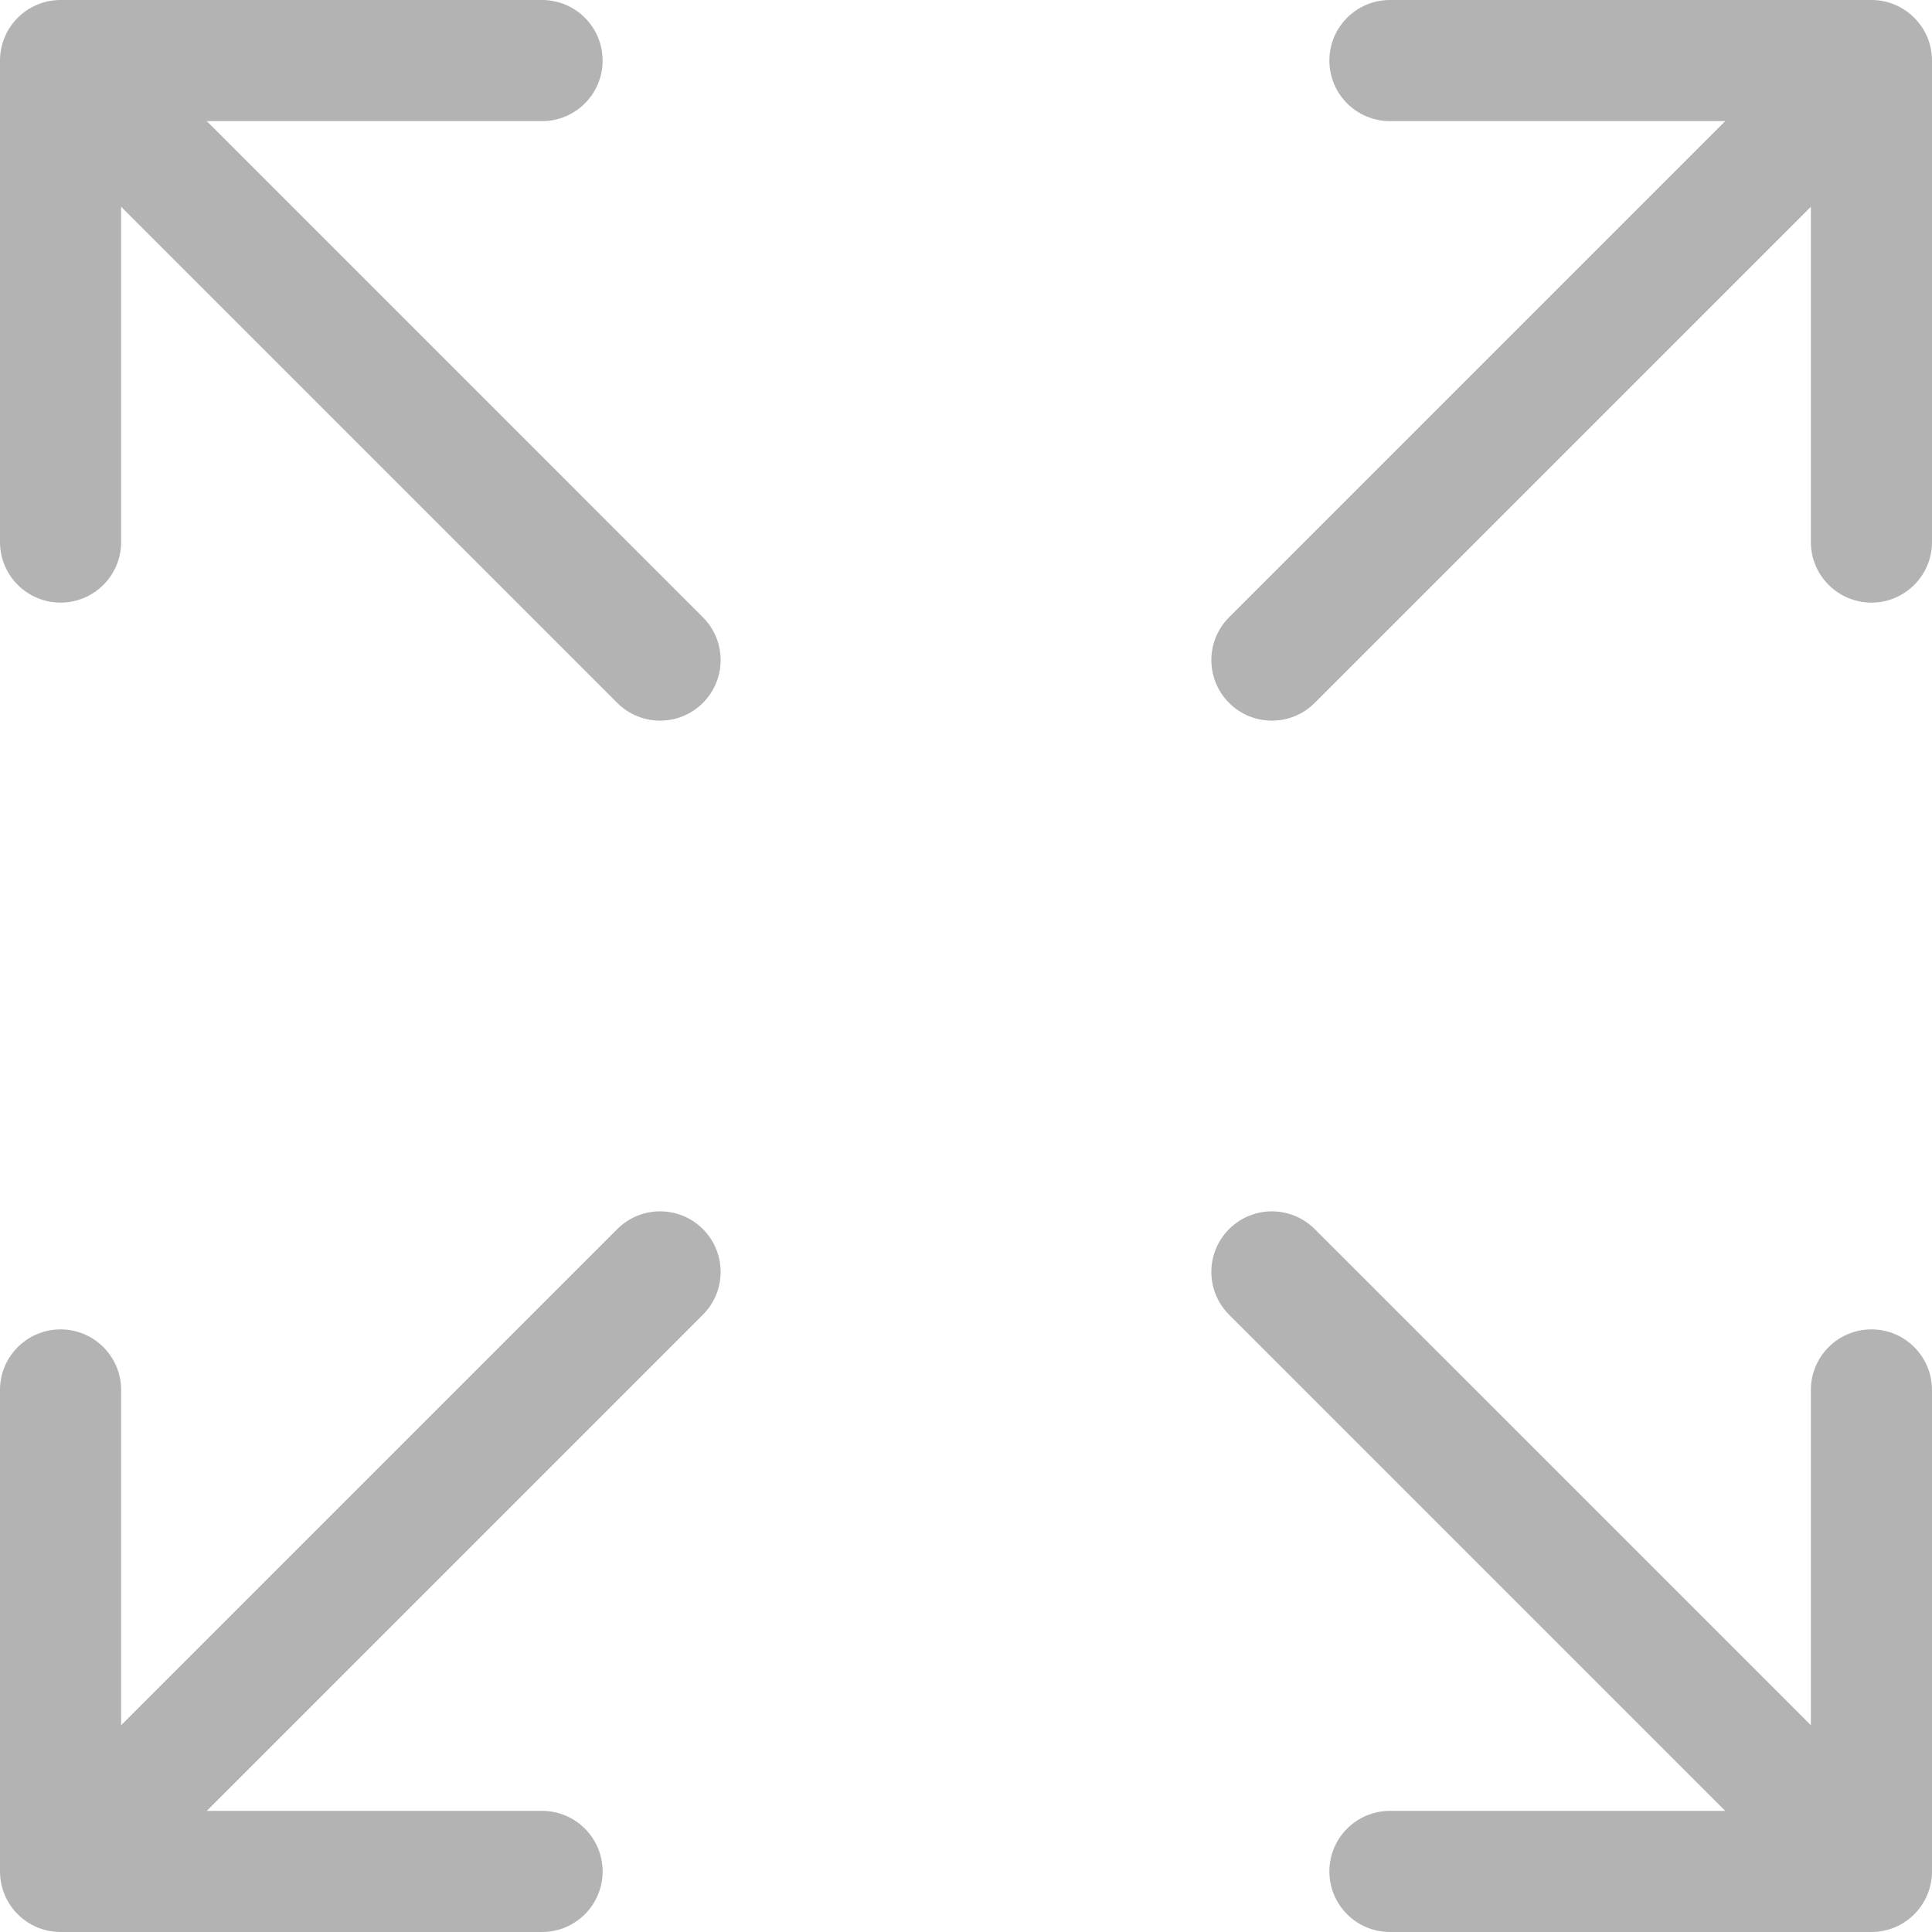
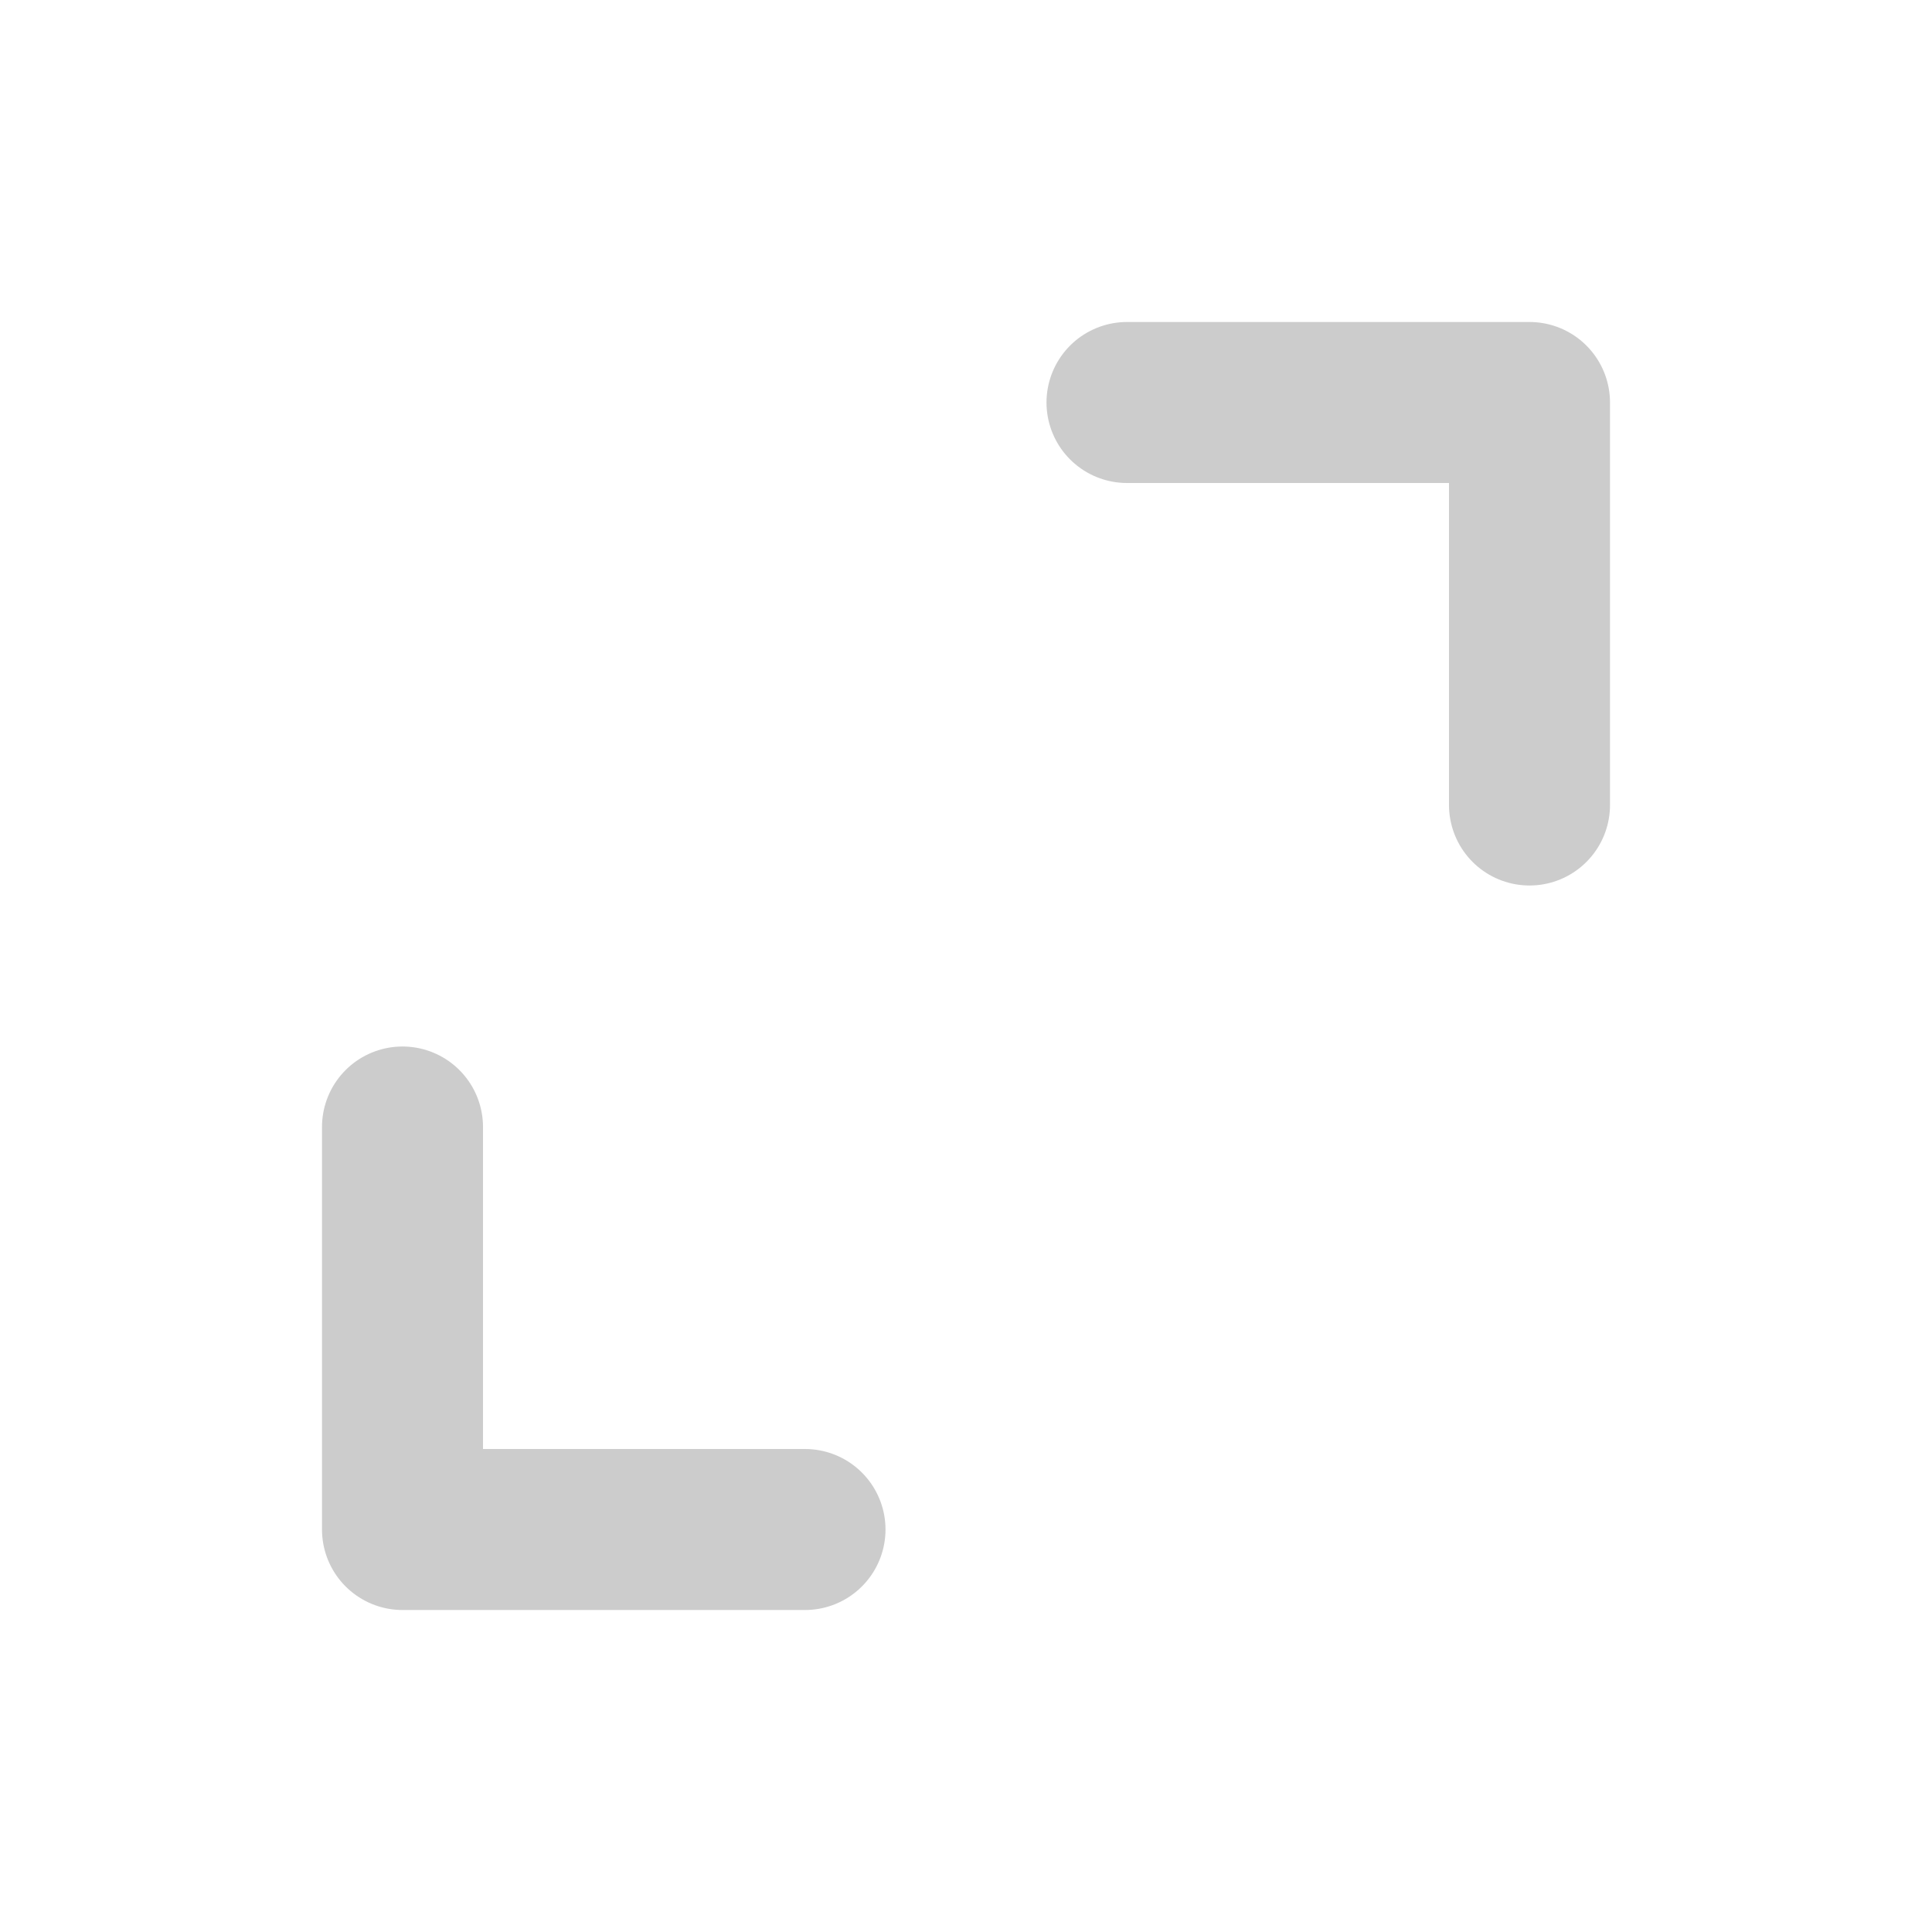
- <svg xmlns="http://www.w3.org/2000/svg" width="512" height="512" fill="currentColor" viewBox="0 0 256 256">
-   <path fill="#b3b3b3" fill-rule="evenodd" d="M93.14 162.86a8.025 8.025 0 0 0-11.348 0L16.05 228.603v-44.426a8.025 8.025 0 0 0-16.05 0v63.799A8.025 8.025 0 0 0 8.025 256h63.8a8.025 8.025 0 0 0 0-16.05H27.397l65.741-65.742a8.025 8.025 0 0 0 0-11.347m69.722 0a8.025 8.025 0 0 1 11.347 0l65.742 65.741v-44.426a8.025 8.025 0 1 1 16.05 0v63.799a8.025 8.025 0 0 1-8.025 8.025h-63.8a8.025 8.025 0 0 1 0-16.05h44.427l-65.741-65.742a8.025 8.025 0 0 1 0-11.347m0-69.722a8.025 8.025 0 0 0 11.347 0l65.742-65.741v44.426a8.025 8.025 0 1 0 16.05 0V8.025A8.025 8.025 0 0 0 247.975 0h-63.8a8.025 8.025 0 0 0 0 16.05h44.427l-65.741 65.742a8.025 8.025 0 0 0 0 11.347m-69.722 0a8.025 8.025 0 0 1-11.347 0L16.05 27.398v44.426a8.025 8.025 0 0 1-16.05 0V8.025A8.025 8.025 0 0 1 8.025 0h63.8a8.025 8.025 0 0 1 0 16.05H27.397l65.741 65.742a8.025 8.025 0 0 1 0 11.347" />
+ <svg xmlns="http://www.w3.org/2000/svg" width="800" height="800" viewBox="0 0 24 24" fill="none">
+   <path d="M10 19H5V14M14 5H19V10" stroke="#ccc" stroke-width="2" stroke-linecap="round" stroke-linejoin="round" />
</svg>
